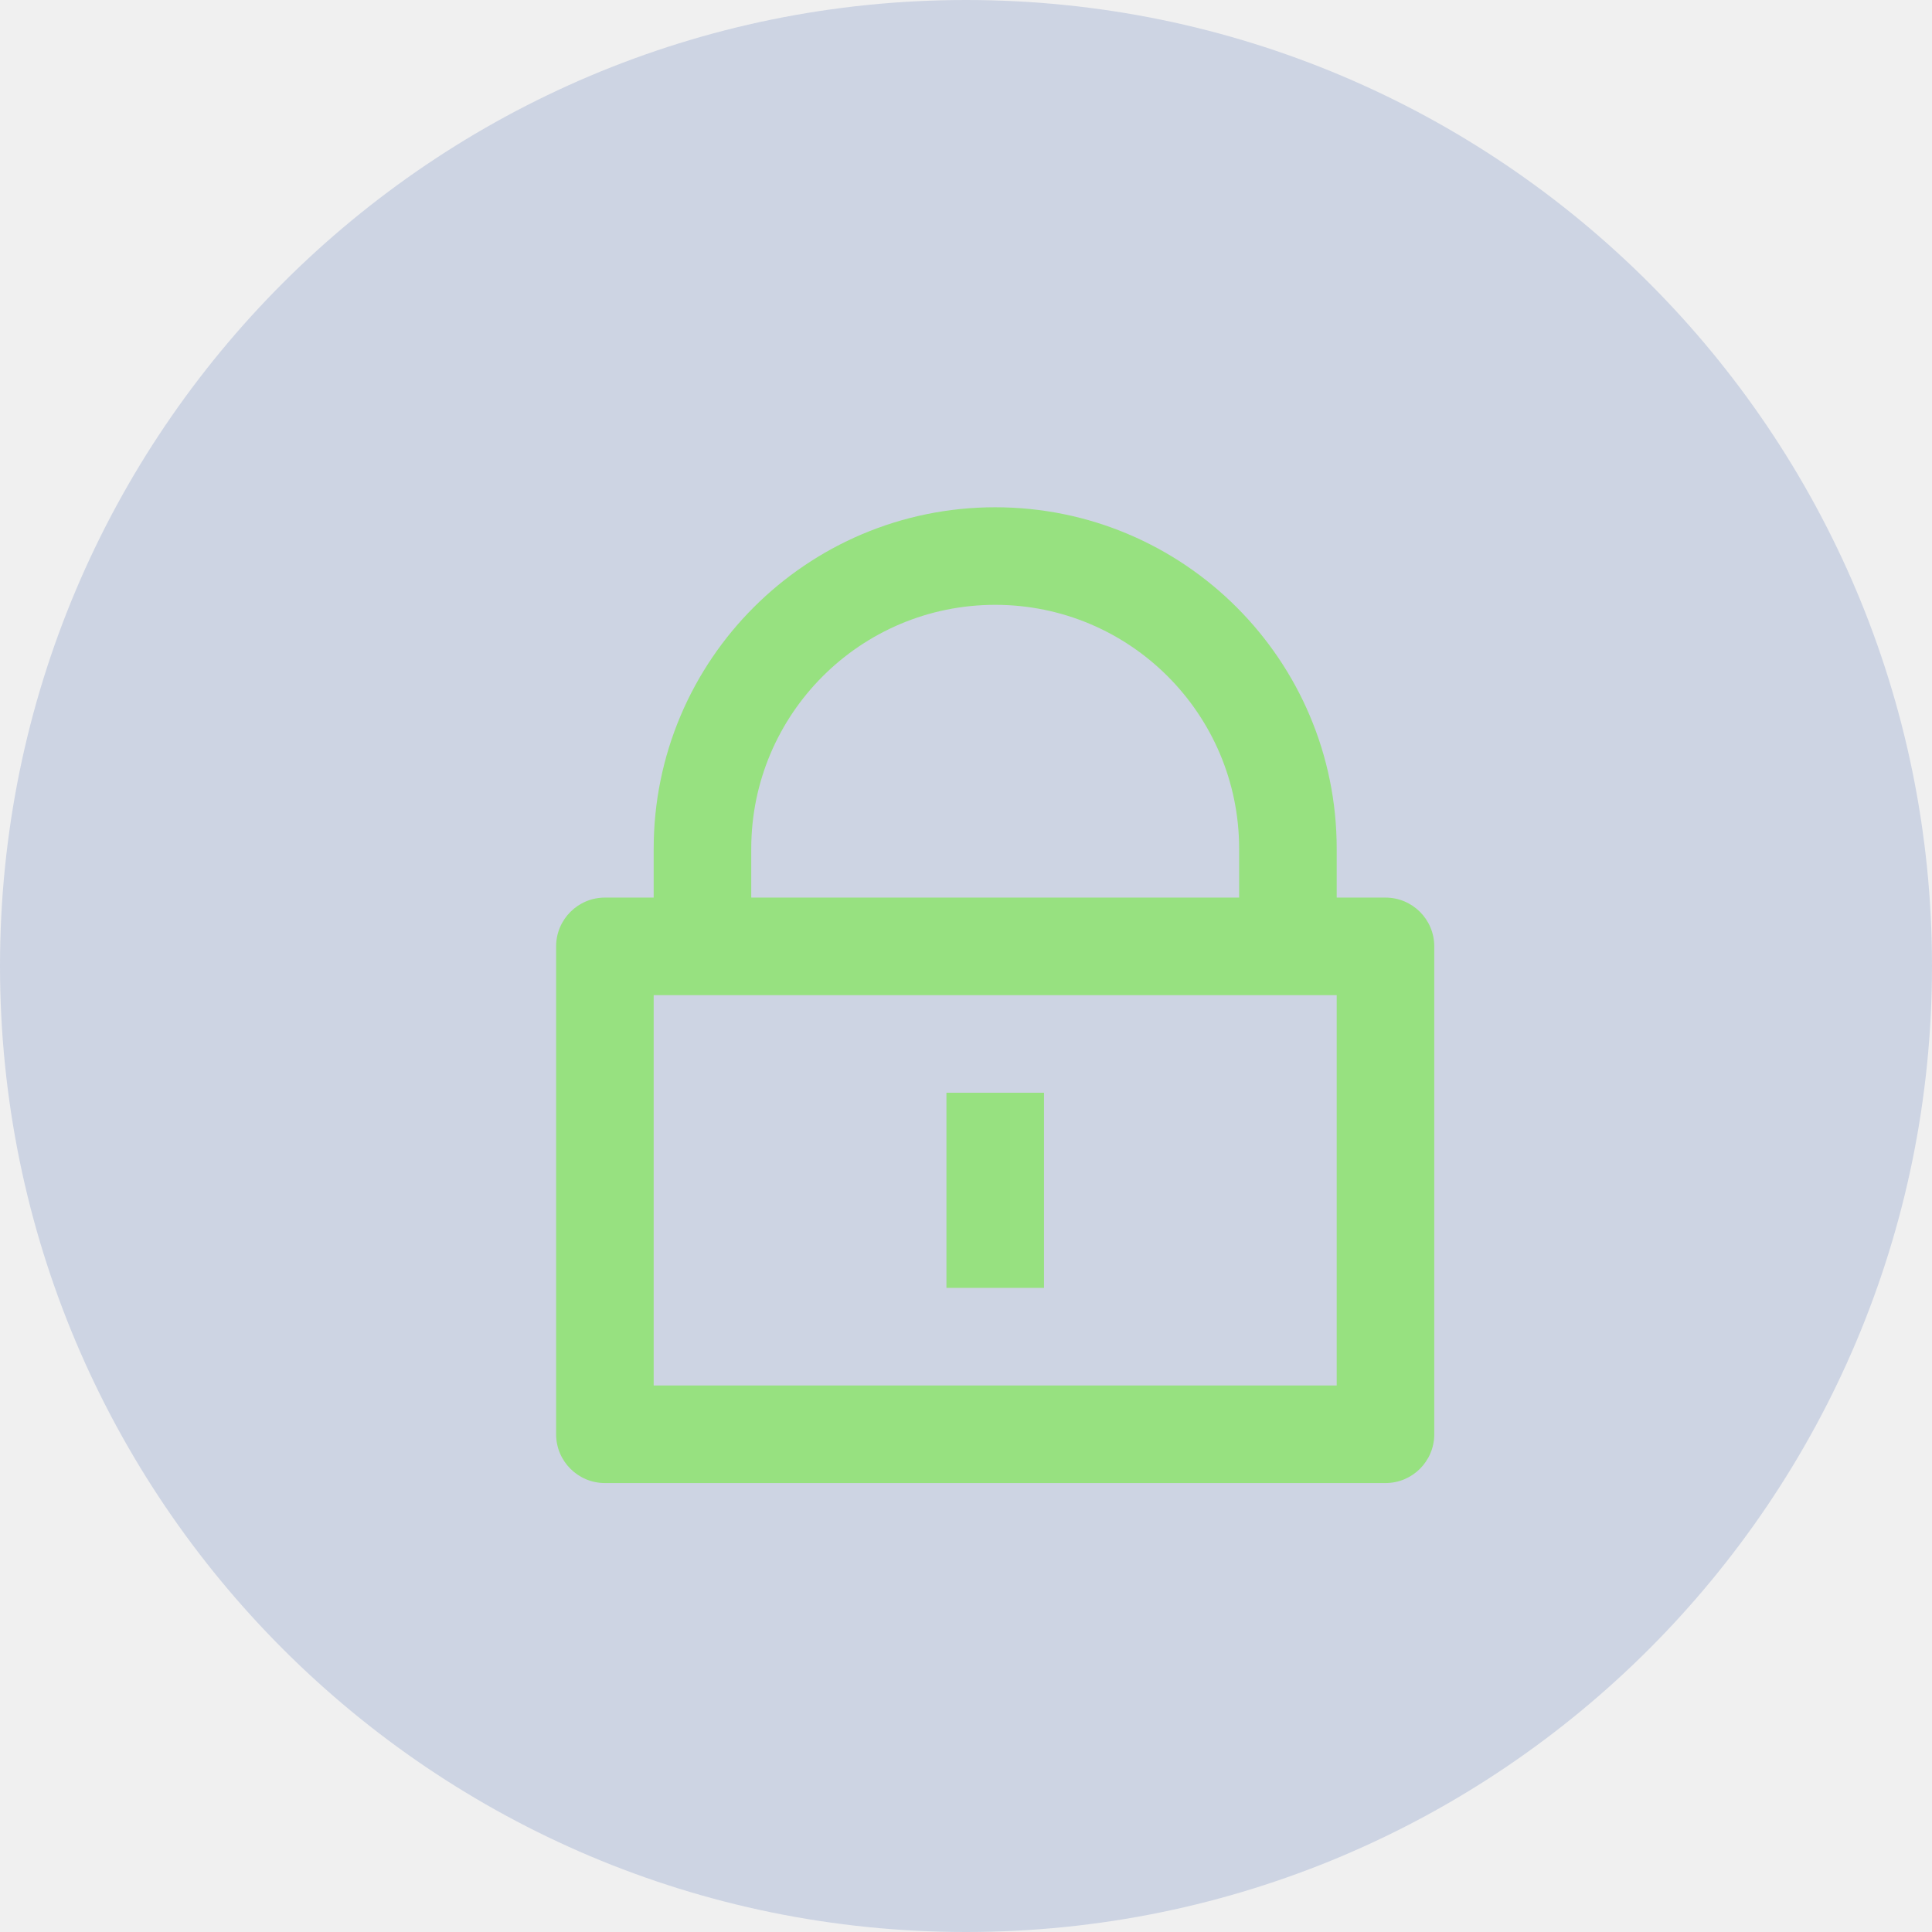
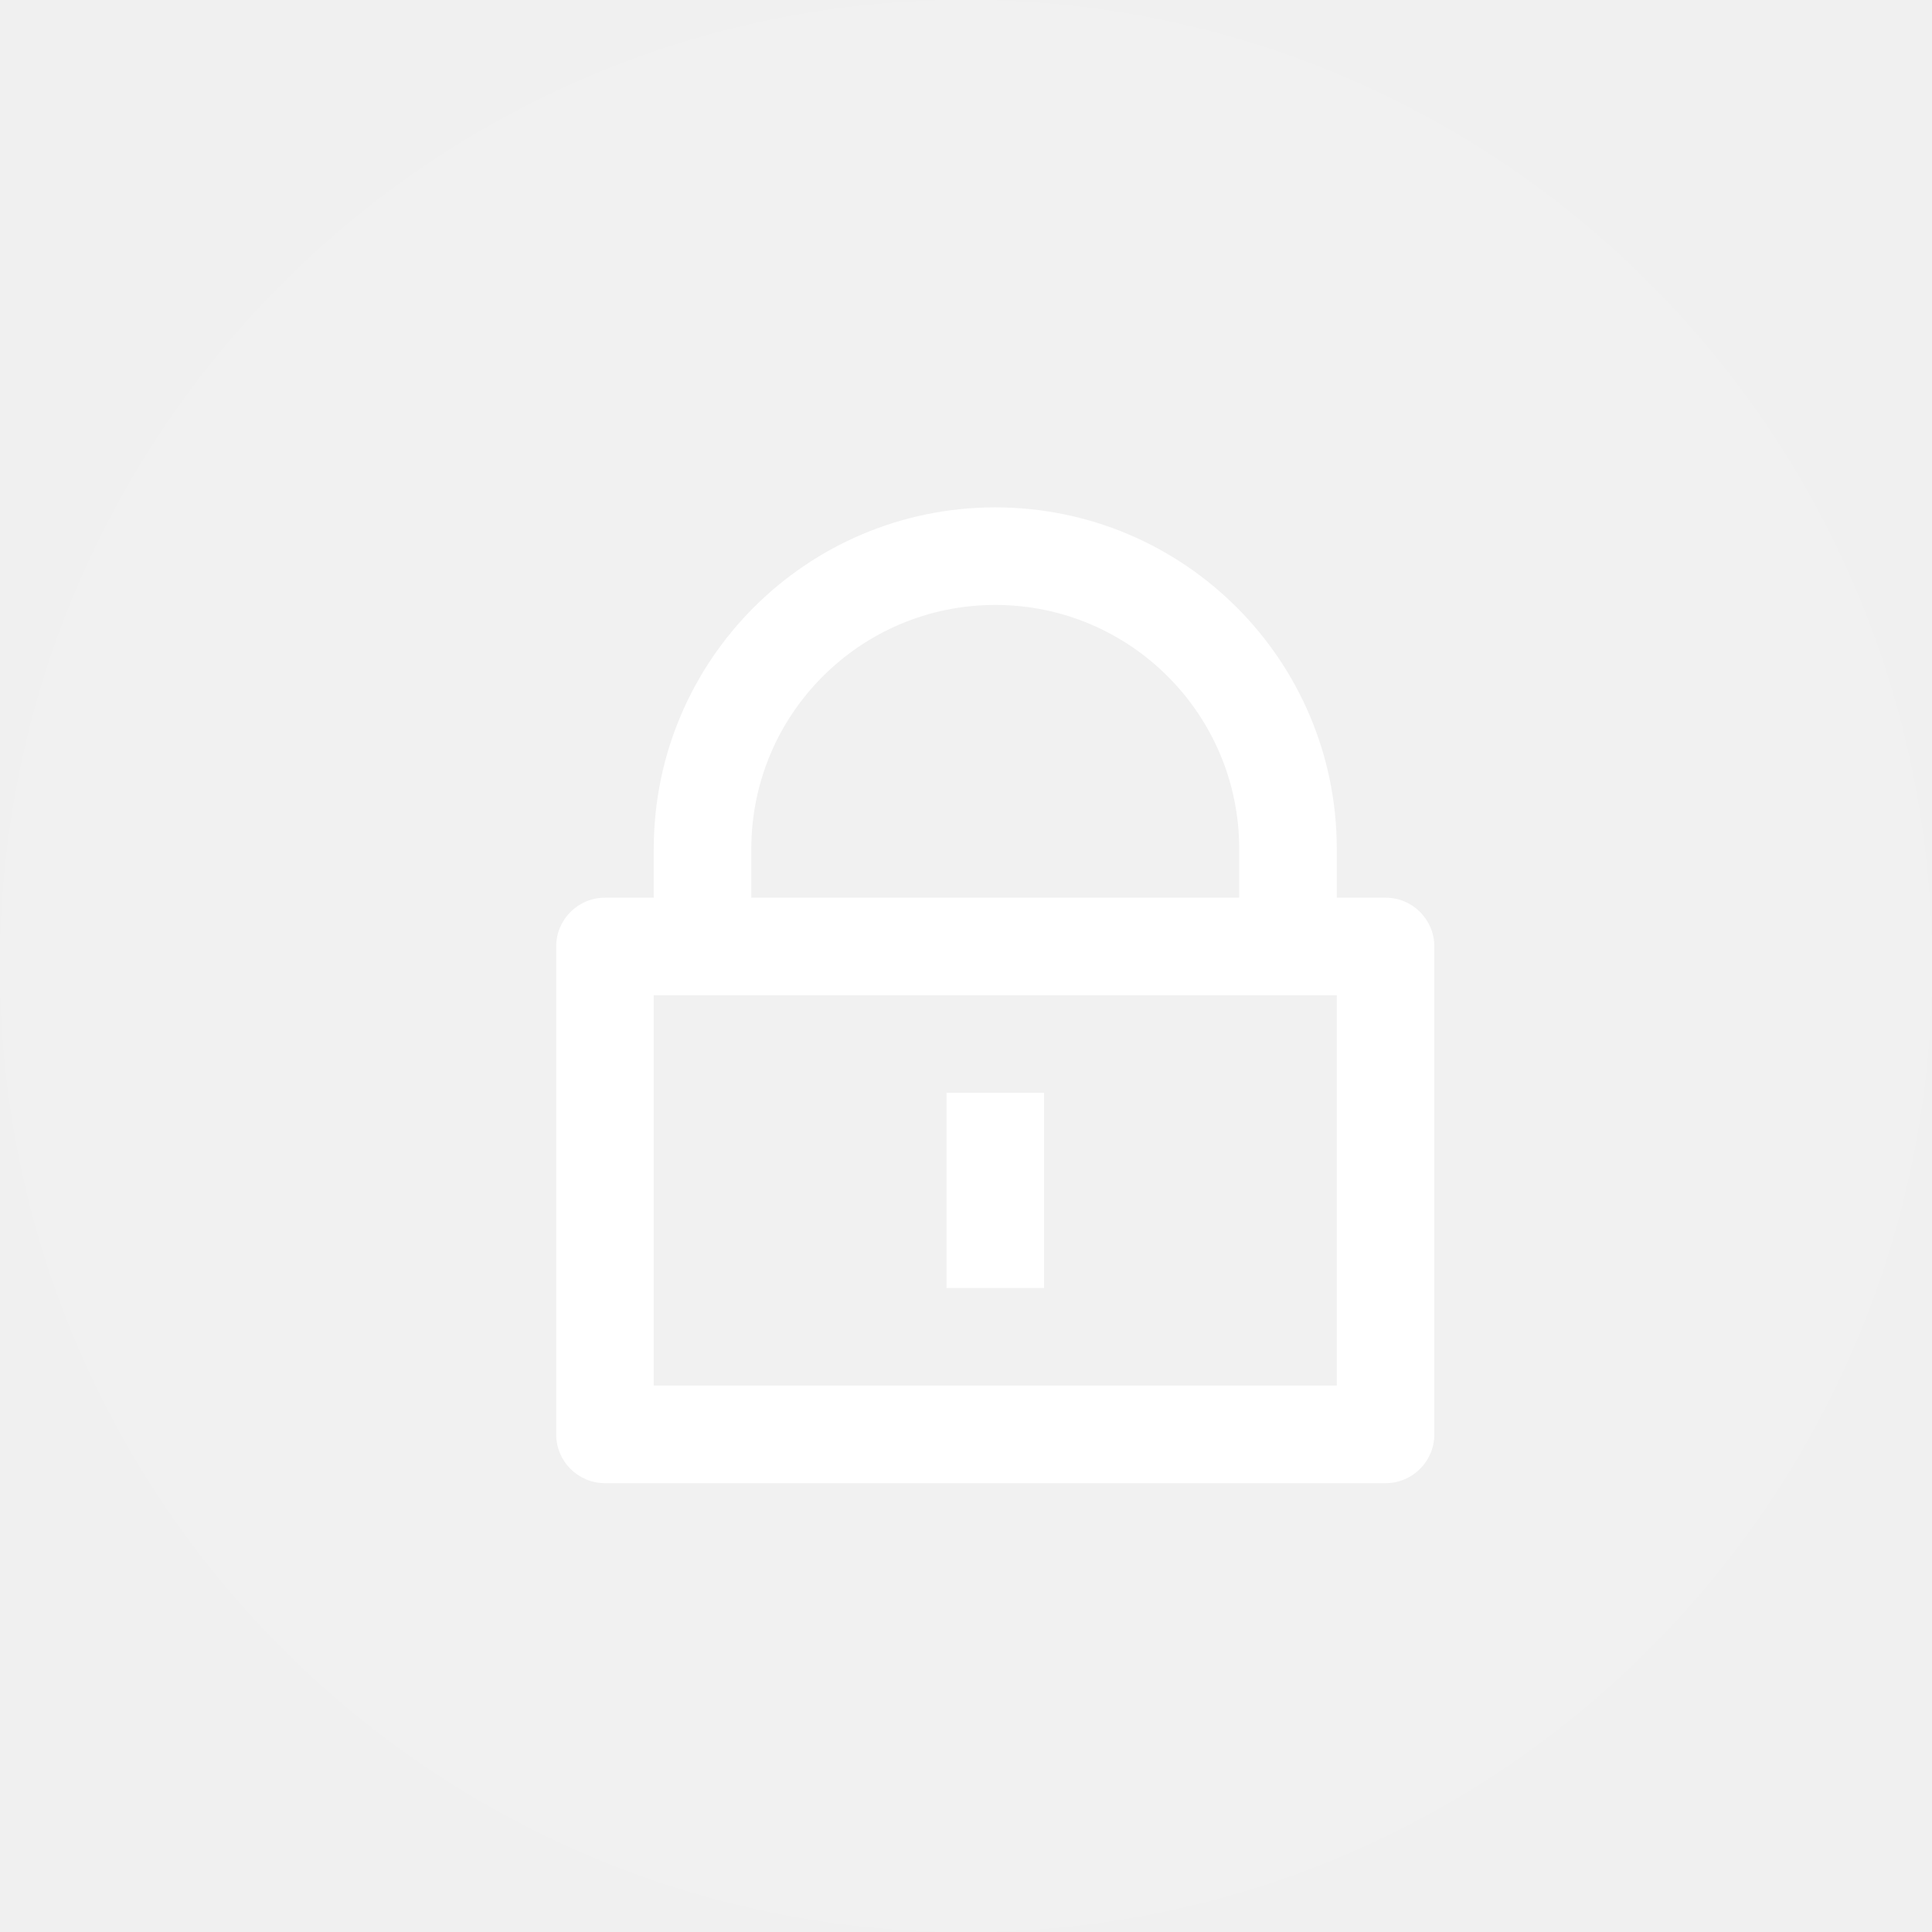
- <svg xmlns="http://www.w3.org/2000/svg" viewBox="0 0 32 32">
-   <circle cx="16" cy="16" r="16" fill="#CDD4E3" />
-   <path d="M22.14 14.867H22.948C23.395 14.867 23.756 15.229 23.756 15.675V23.756C23.756 24.202 23.395 24.564 22.948 24.564H10.019C9.573 24.564 9.211 24.202 9.211 23.756V15.675C9.211 15.229 9.573 14.867 10.019 14.867H10.827V14.059C10.827 10.935 13.36 8.402 16.484 8.402C19.608 8.402 22.14 10.935 22.14 14.059V14.867ZM10.827 16.483V22.948H22.14V16.483H10.827ZM15.676 18.099H17.292V21.332H15.676V18.099ZM20.524 14.867V14.059C20.524 11.828 18.715 10.018 16.484 10.018C14.252 10.018 12.443 11.828 12.443 14.059V14.867H20.524Z" fill="#97E180" />
+ <svg xmlns="http://www.w3.org/2000/svg" width="34" height="34" viewBox="0 0 34 34" fill="none">
+   <circle cx="17" cy="17" r="17" fill="white" fill-opacity="0.1" />
+   <path d="M23.525 15.798H24.384C24.858 15.798 25.242 16.182 25.242 16.657V25.242C25.242 25.717 24.858 26.101 24.384 26.101H10.646C10.172 26.101 9.788 25.717 9.788 25.242V16.657C9.788 16.182 10.172 15.798 10.646 15.798H11.505V14.939C11.505 11.62 14.196 8.929 17.515 8.929C20.834 8.929 23.525 11.62 23.525 14.939V15.798ZM11.505 17.515V24.384H23.525V17.515H11.505ZM16.657 19.232H18.374V22.667H16.657V19.232ZM21.808 15.798V14.939C21.808 12.569 19.886 10.646 17.515 10.646C15.144 10.646 13.222 12.569 13.222 14.939V15.798H21.808Z" fill="white" />
</svg>
